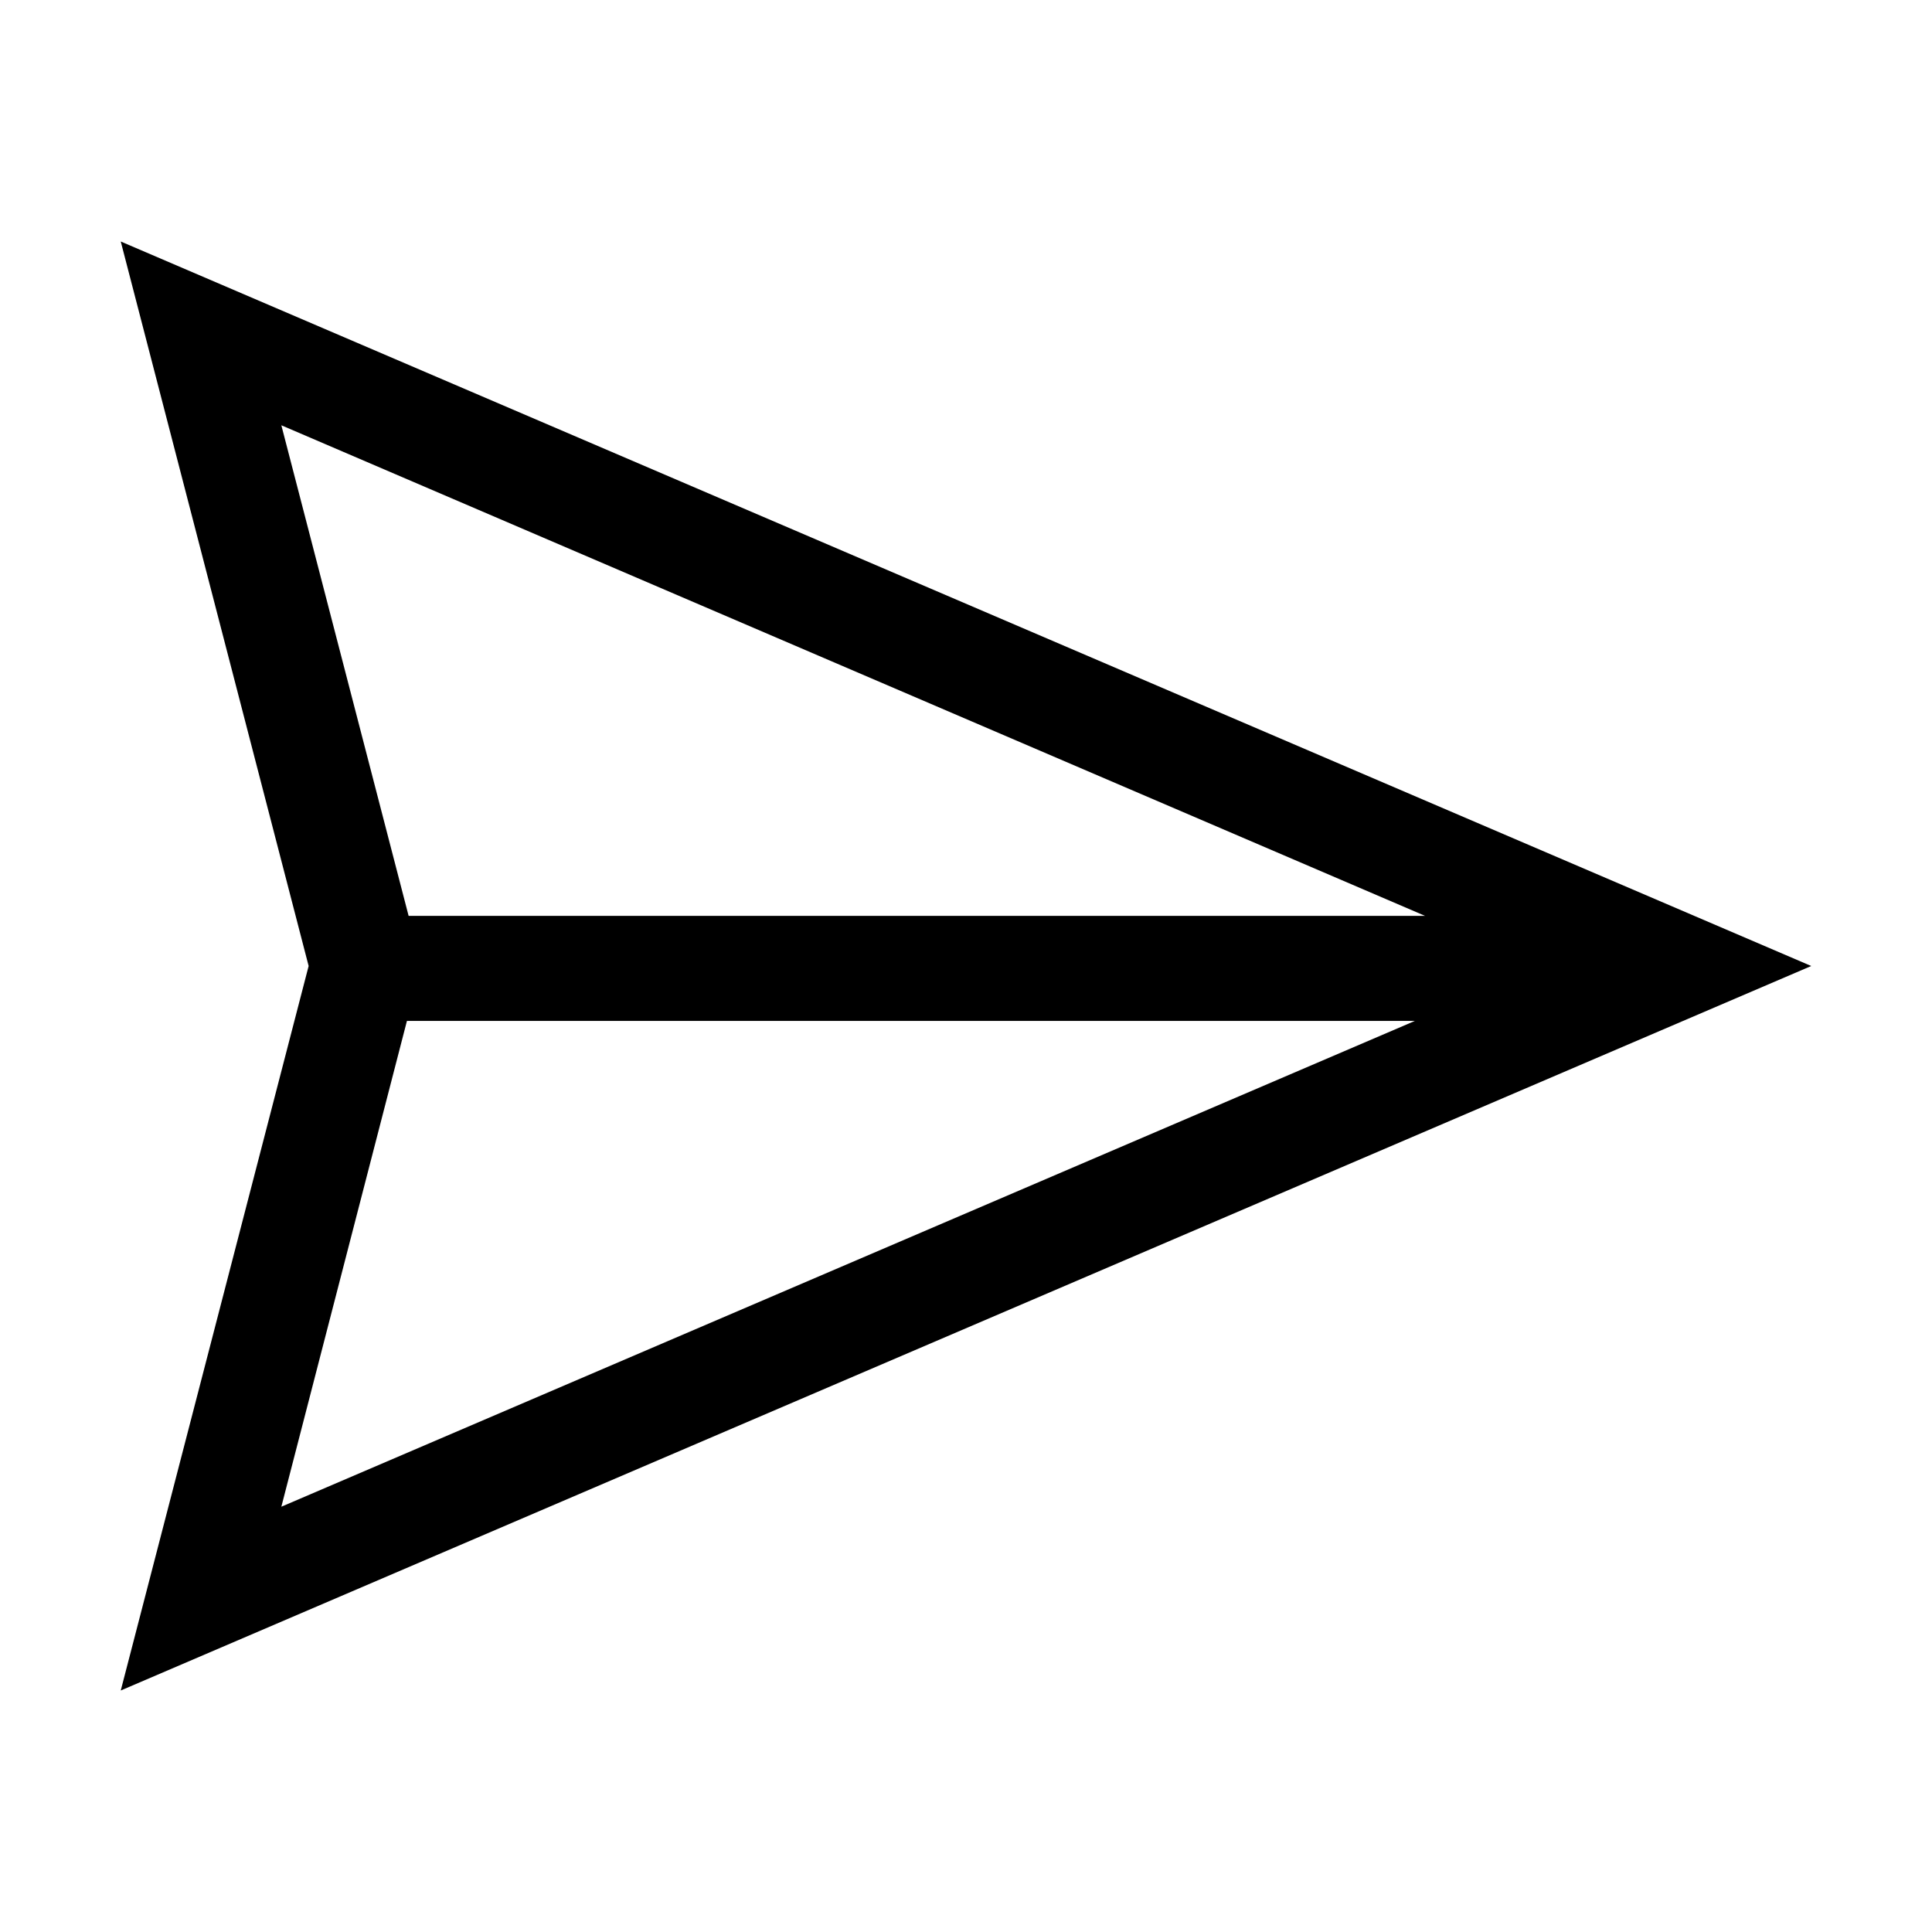
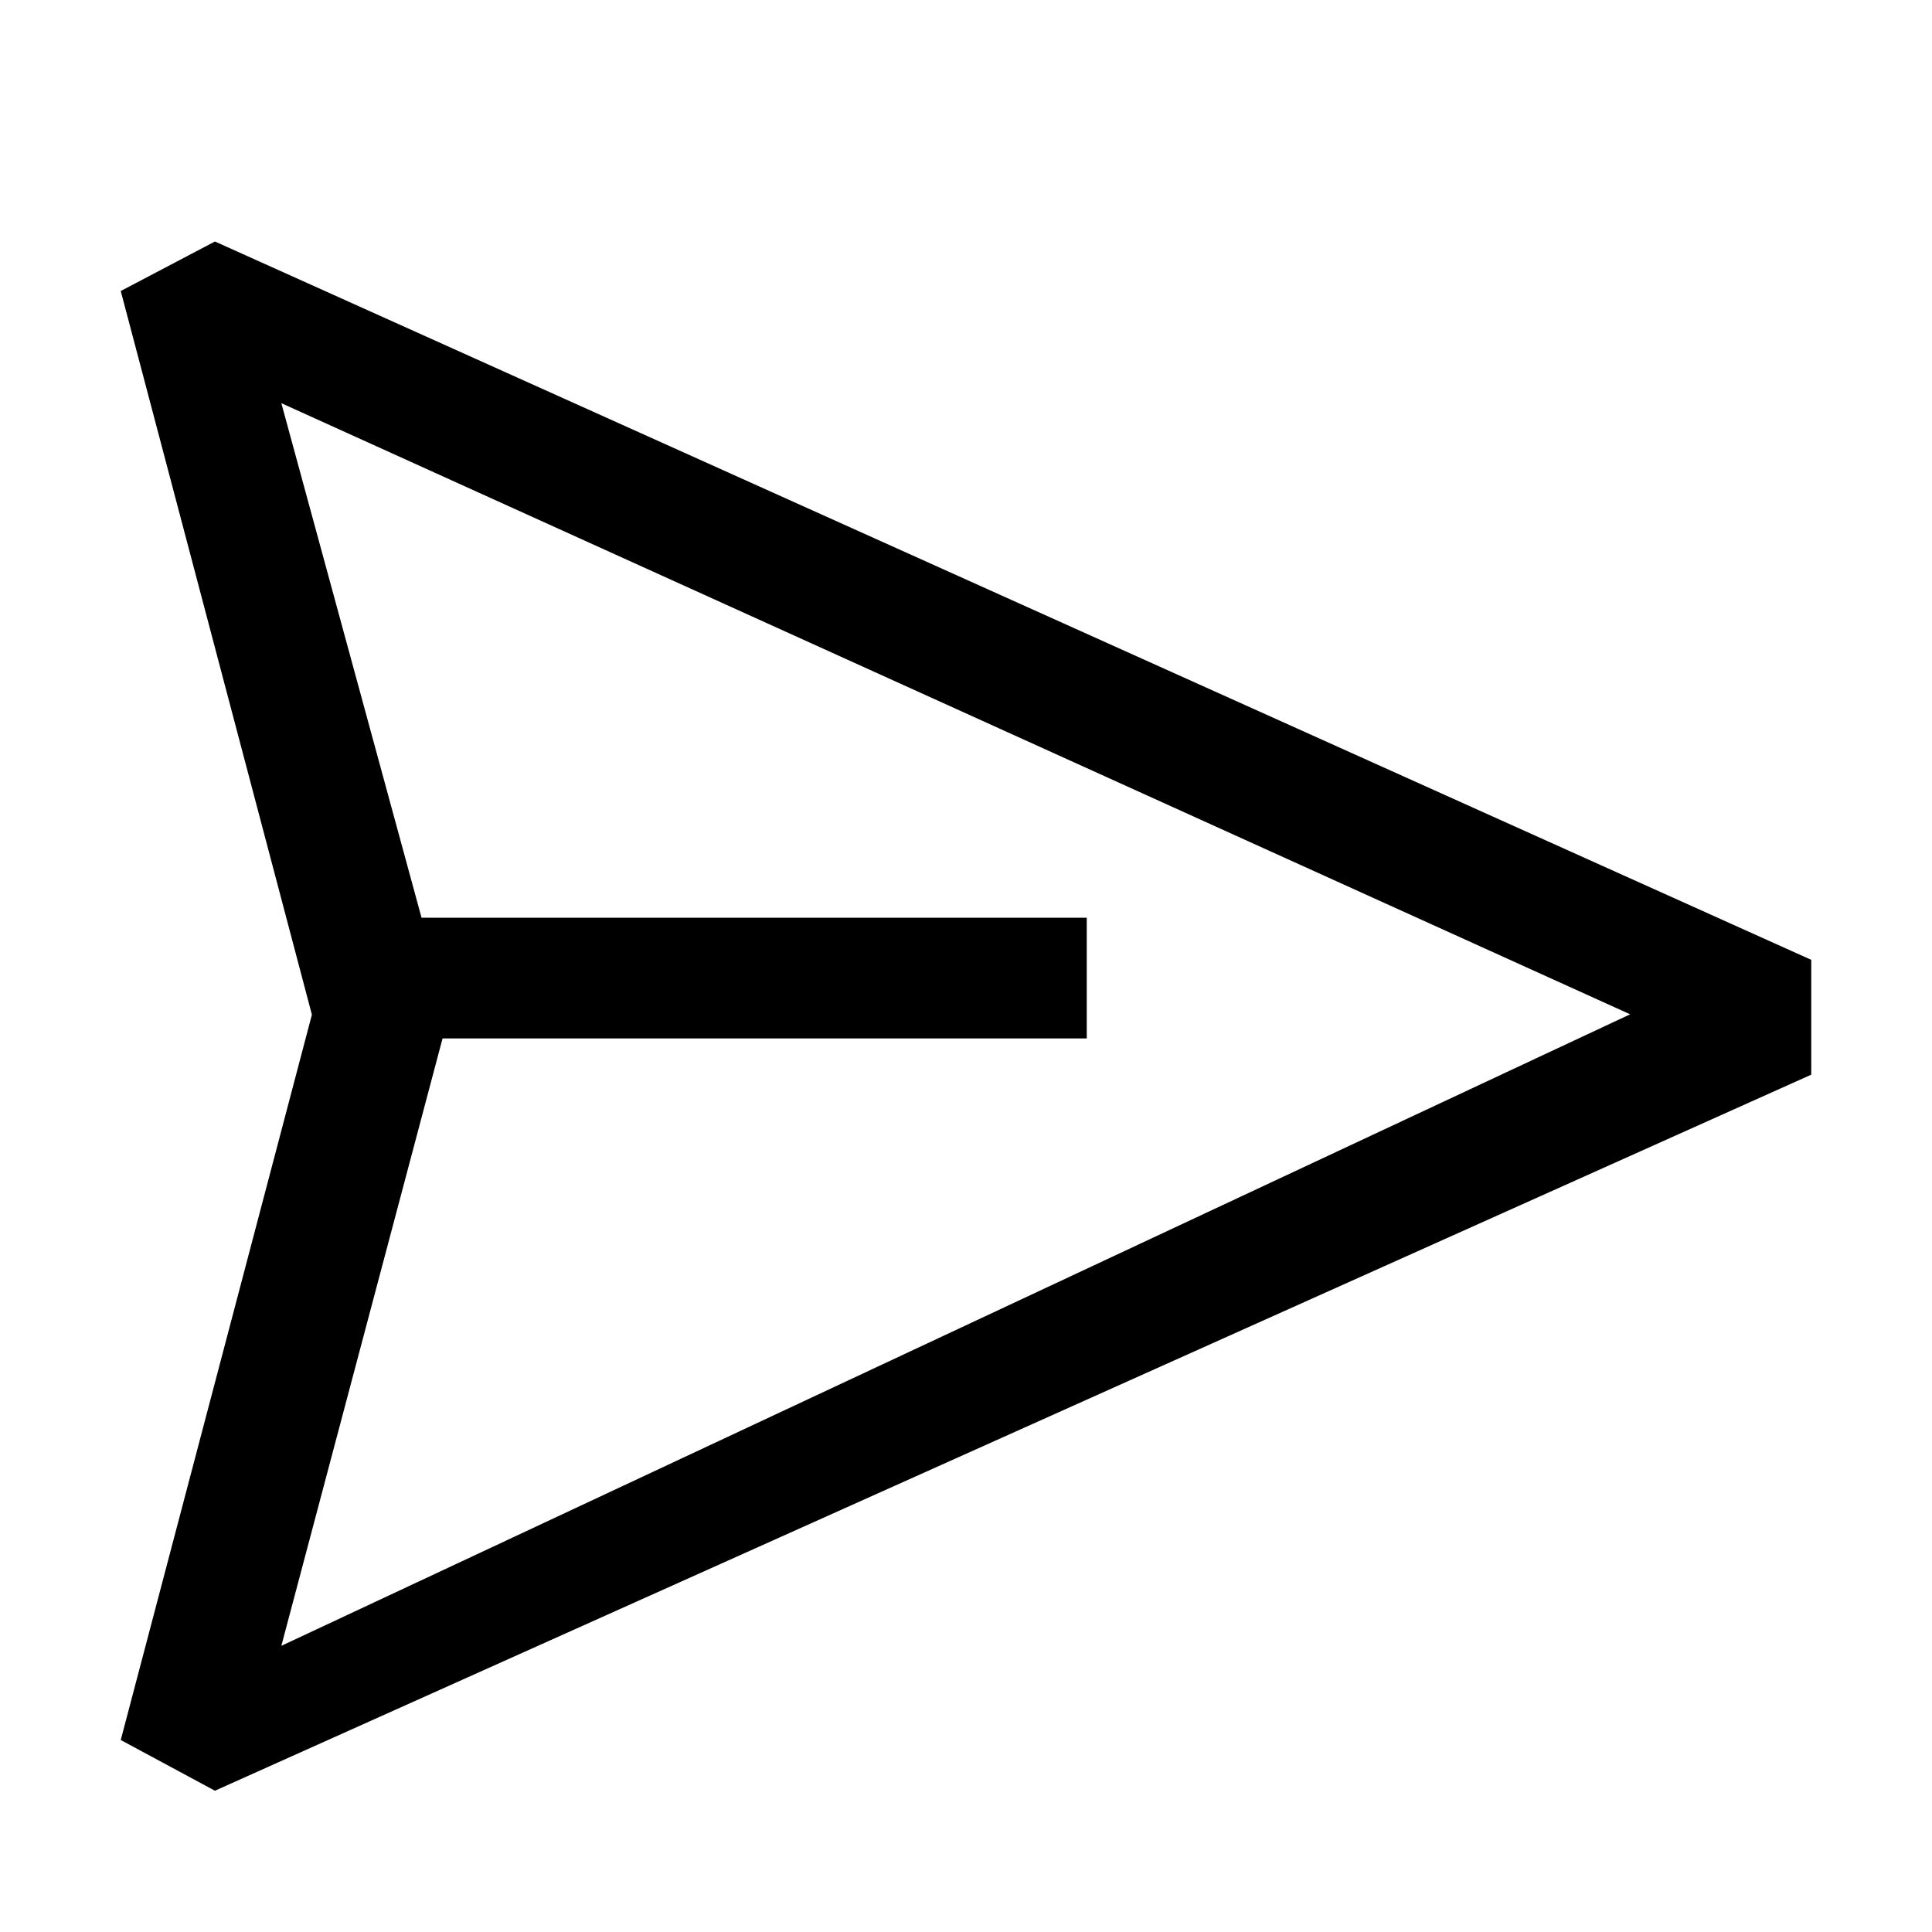
<svg xmlns="http://www.w3.org/2000/svg" width="16" height="16" viewBox="0 0 16 16" fill="currentColor">
-   <path d="M15 8L1 14L2.556 8L1 2L15 8ZM2.33 3.522L3.384 7.585H11.802L2.33 3.522ZM3.37 8.455L2.33 12.478L11.717 8.455H3.37Z" />
+   <path d="M1 2.41L1.78 2L15 7.949V8.9L1.78 14.83L1 14.41L2.583 8.403L1 2.41ZM3.665 8.6L2.33 13.63L13.5 8.4L2.33 3.339L3.491 7.6H9V8.6H3.665Z" />
</svg>
